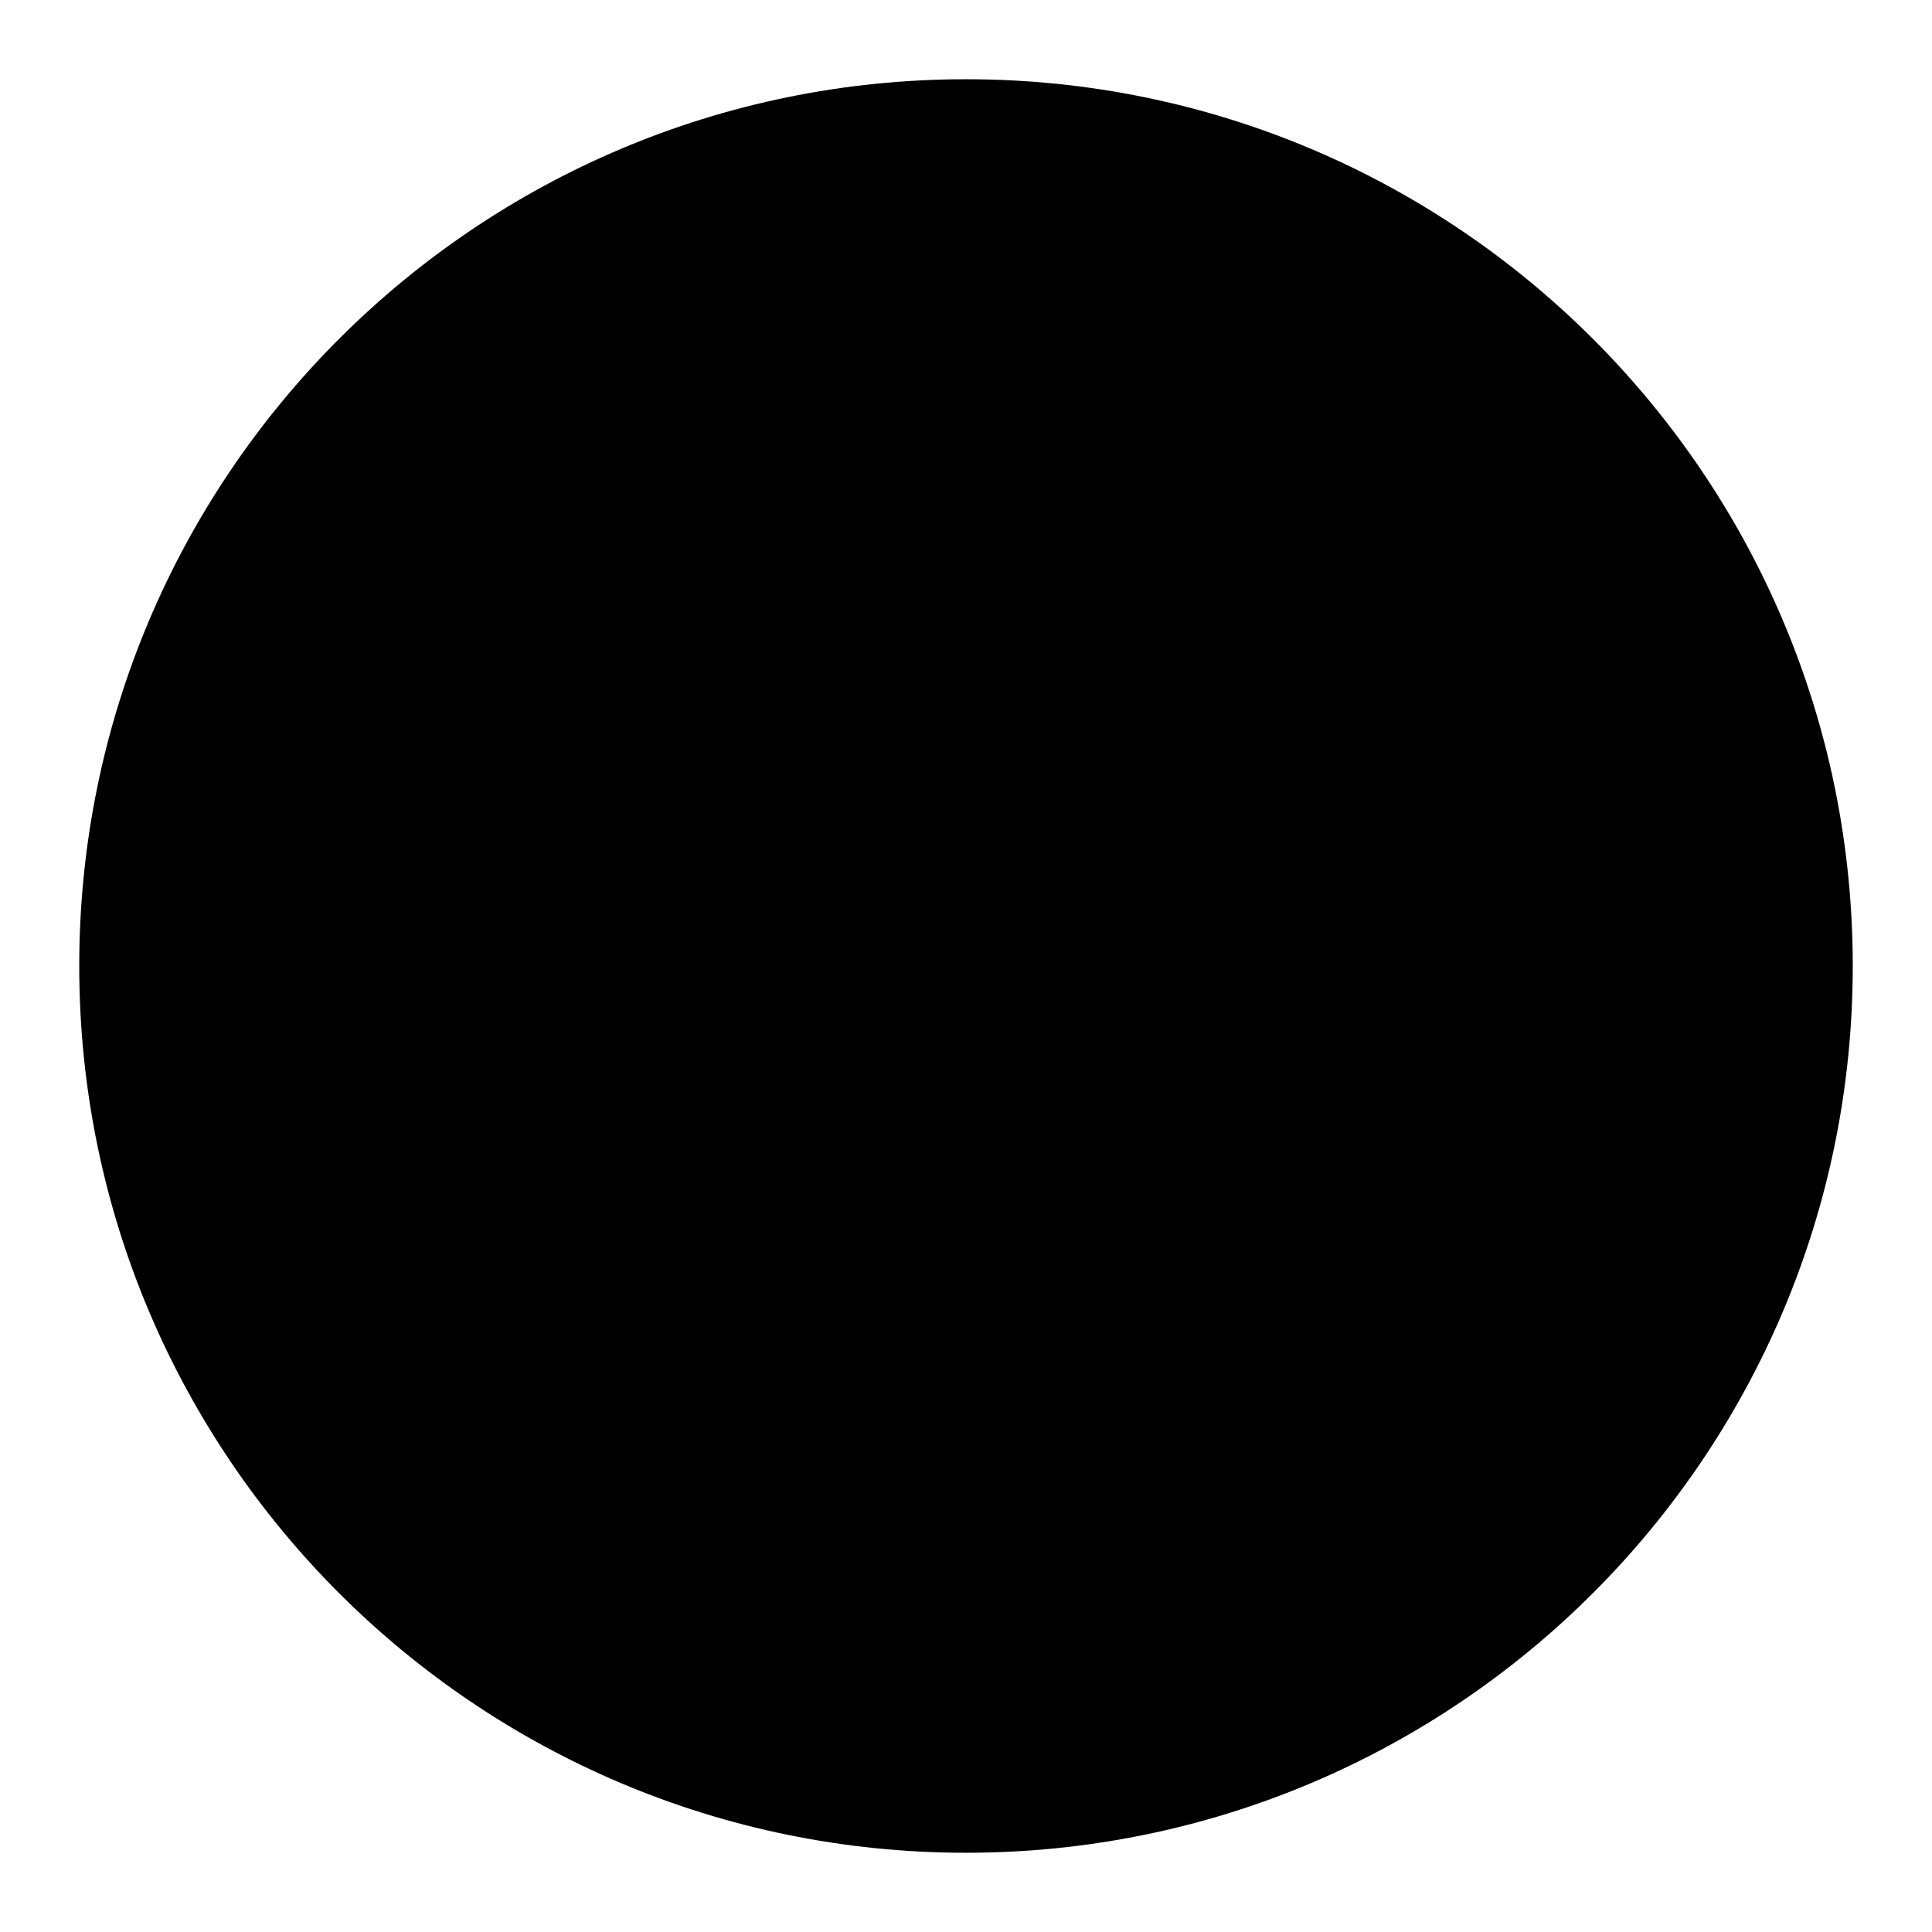
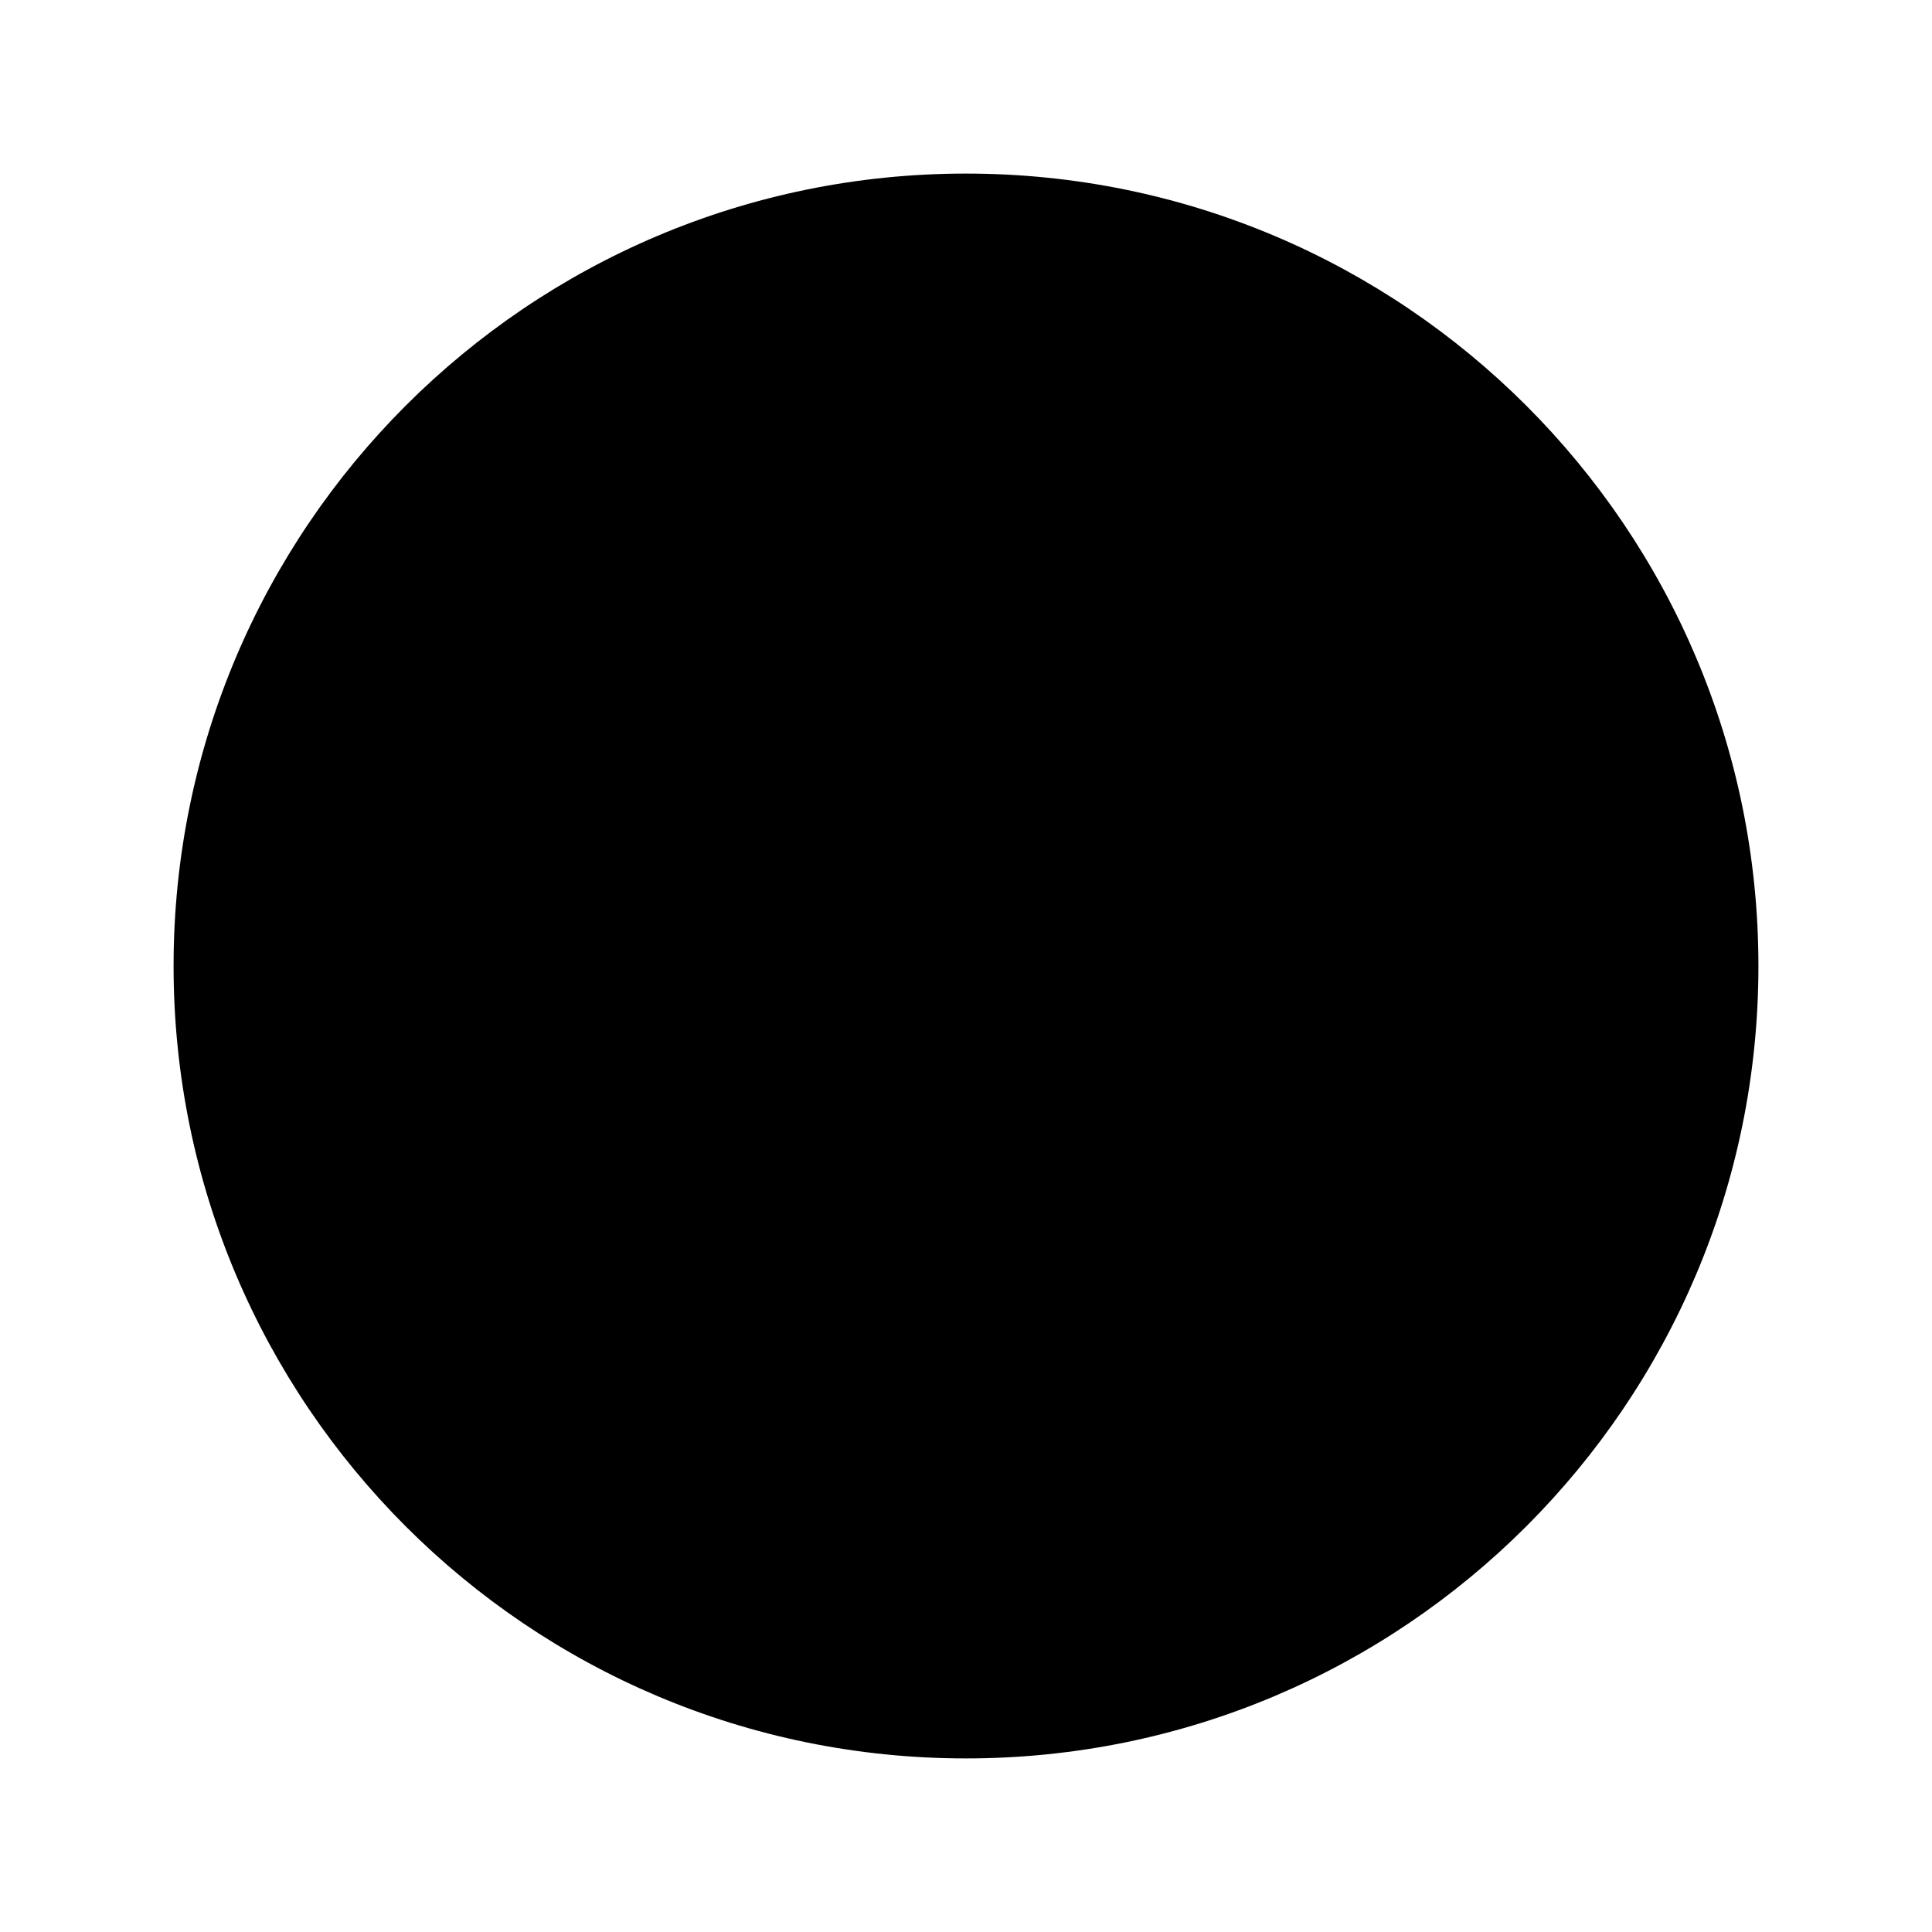
<svg xmlns="http://www.w3.org/2000/svg" width="1024px" height="1024px" viewBox="0 0 1024 1024" version="1.1">
  <g id="Oval" stroke="none" fill="none" fill-rule="nonzero">
-     <circle fill="#000000" cx="512" cy="512" r="470" />
+     <circle fill="#000000" cx="512" cy="512" r="420" />
  </g>
</svg>
